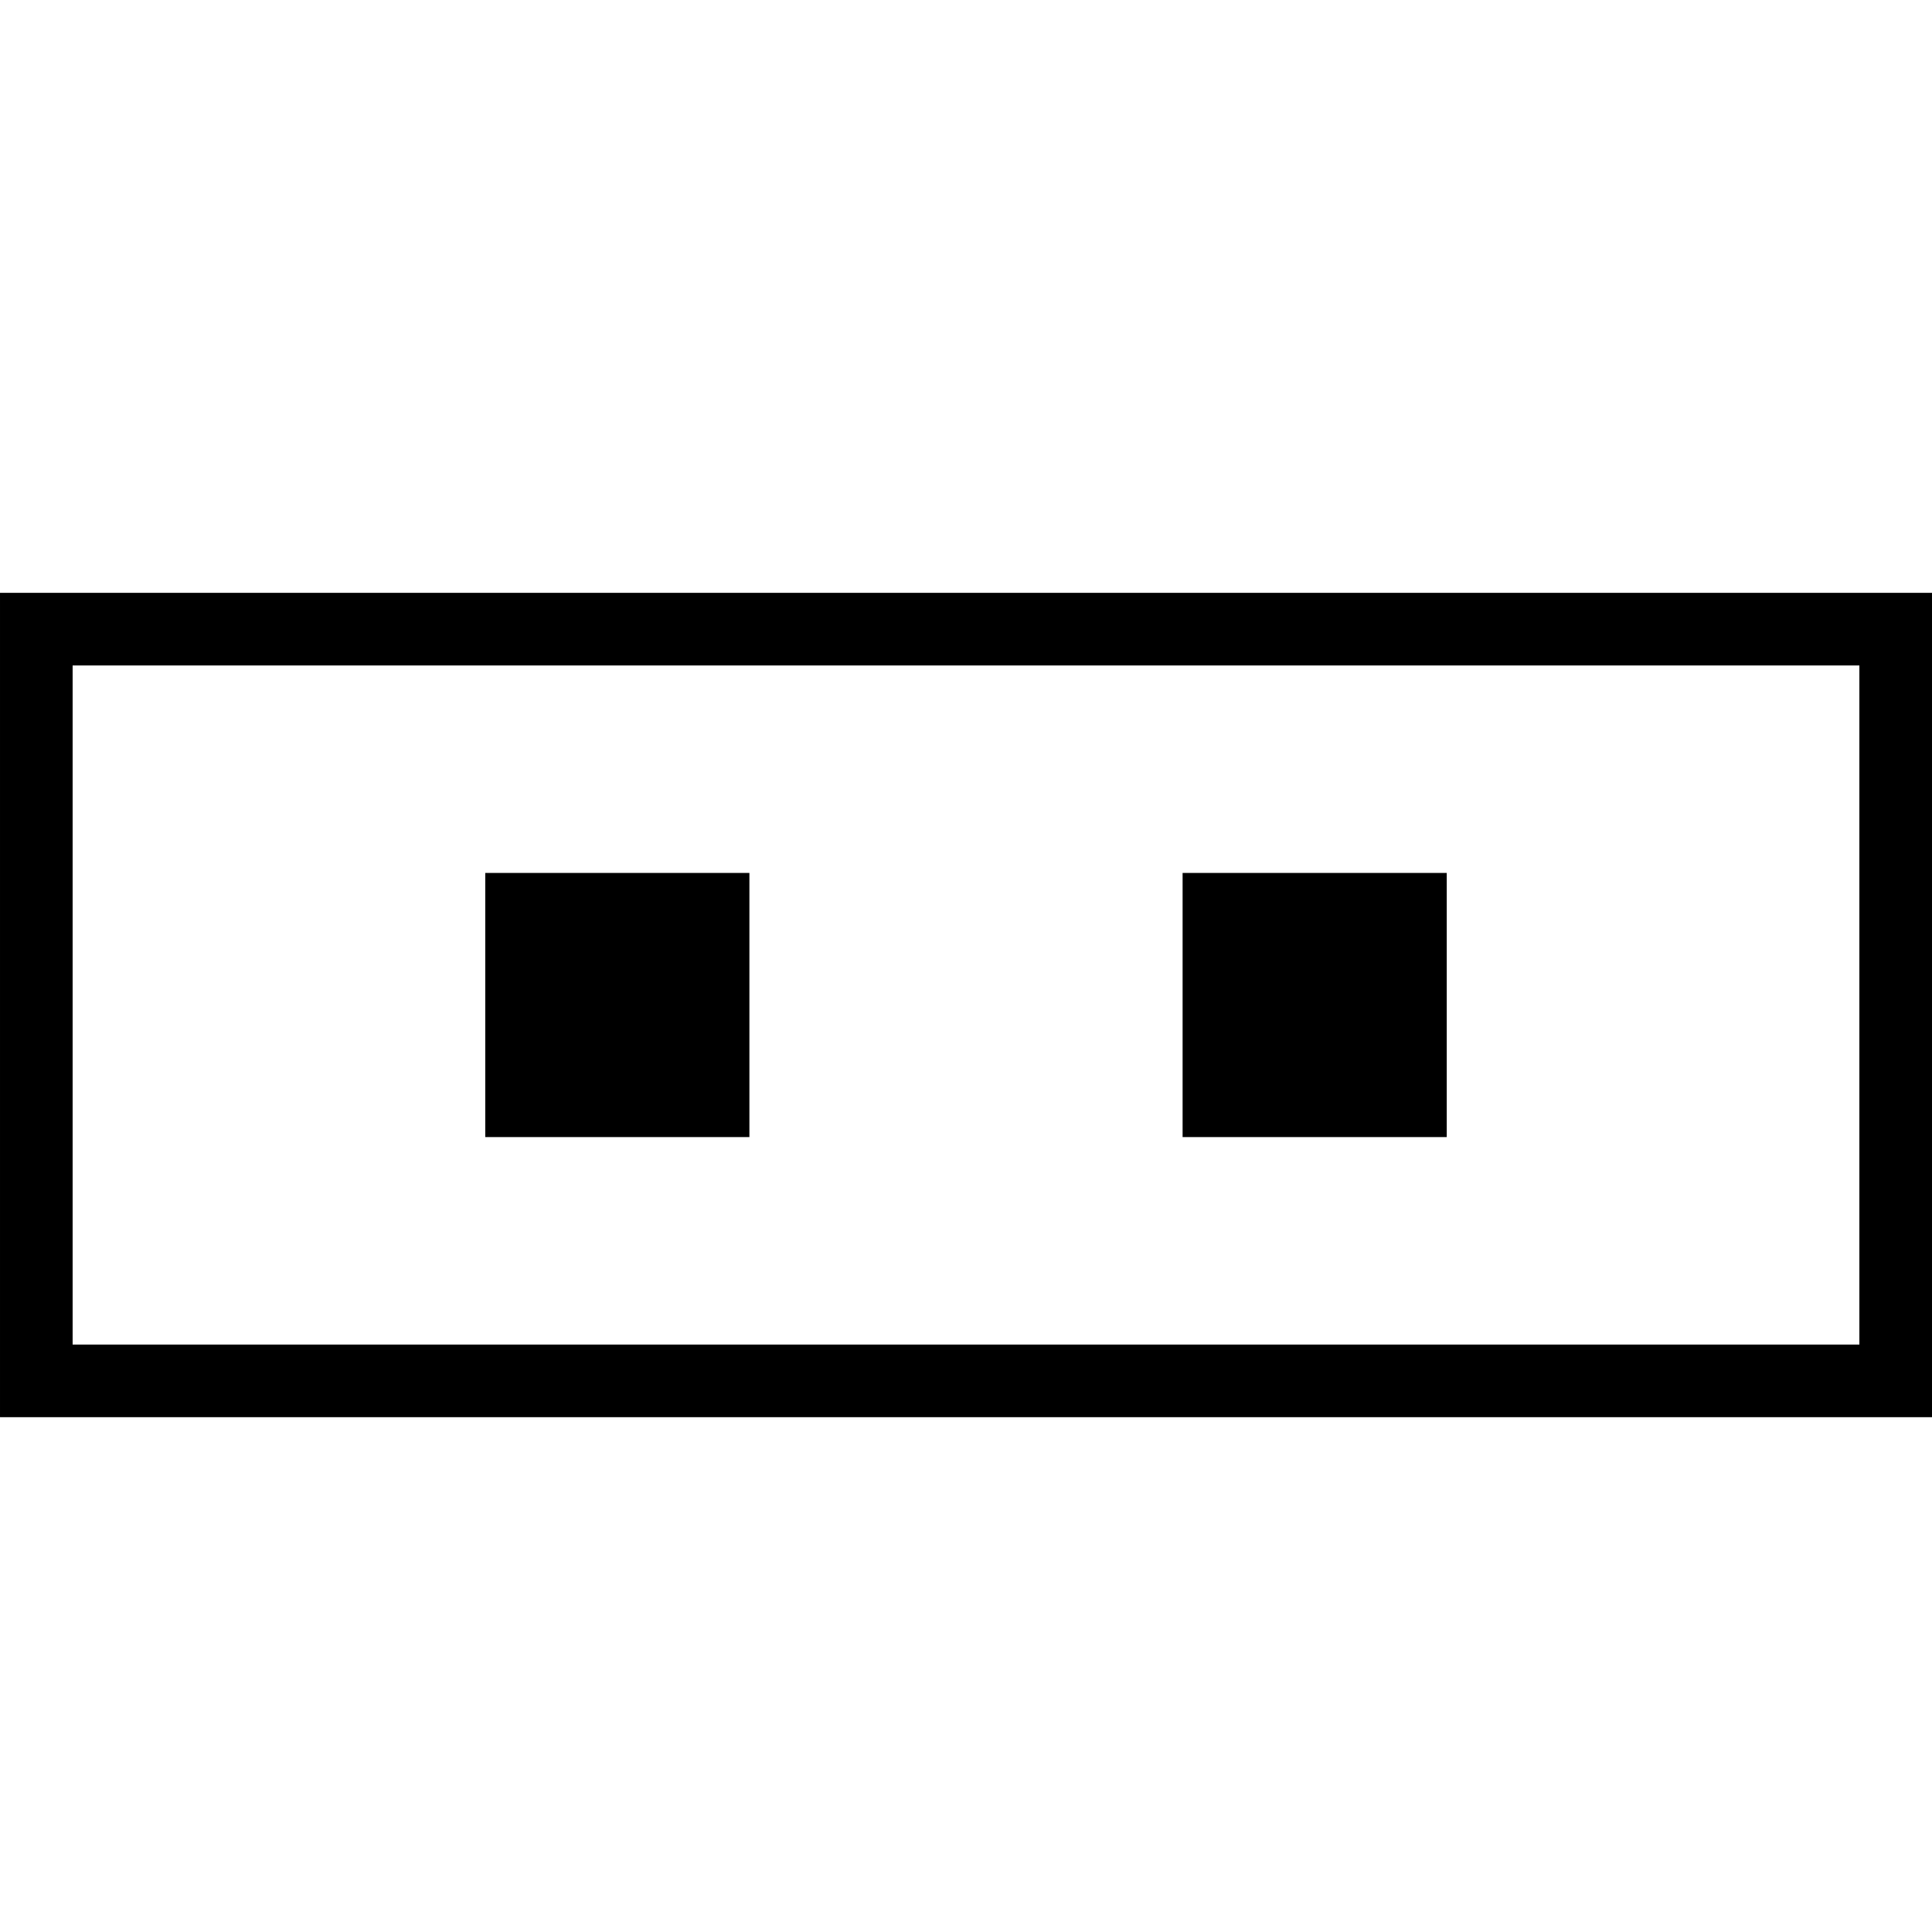
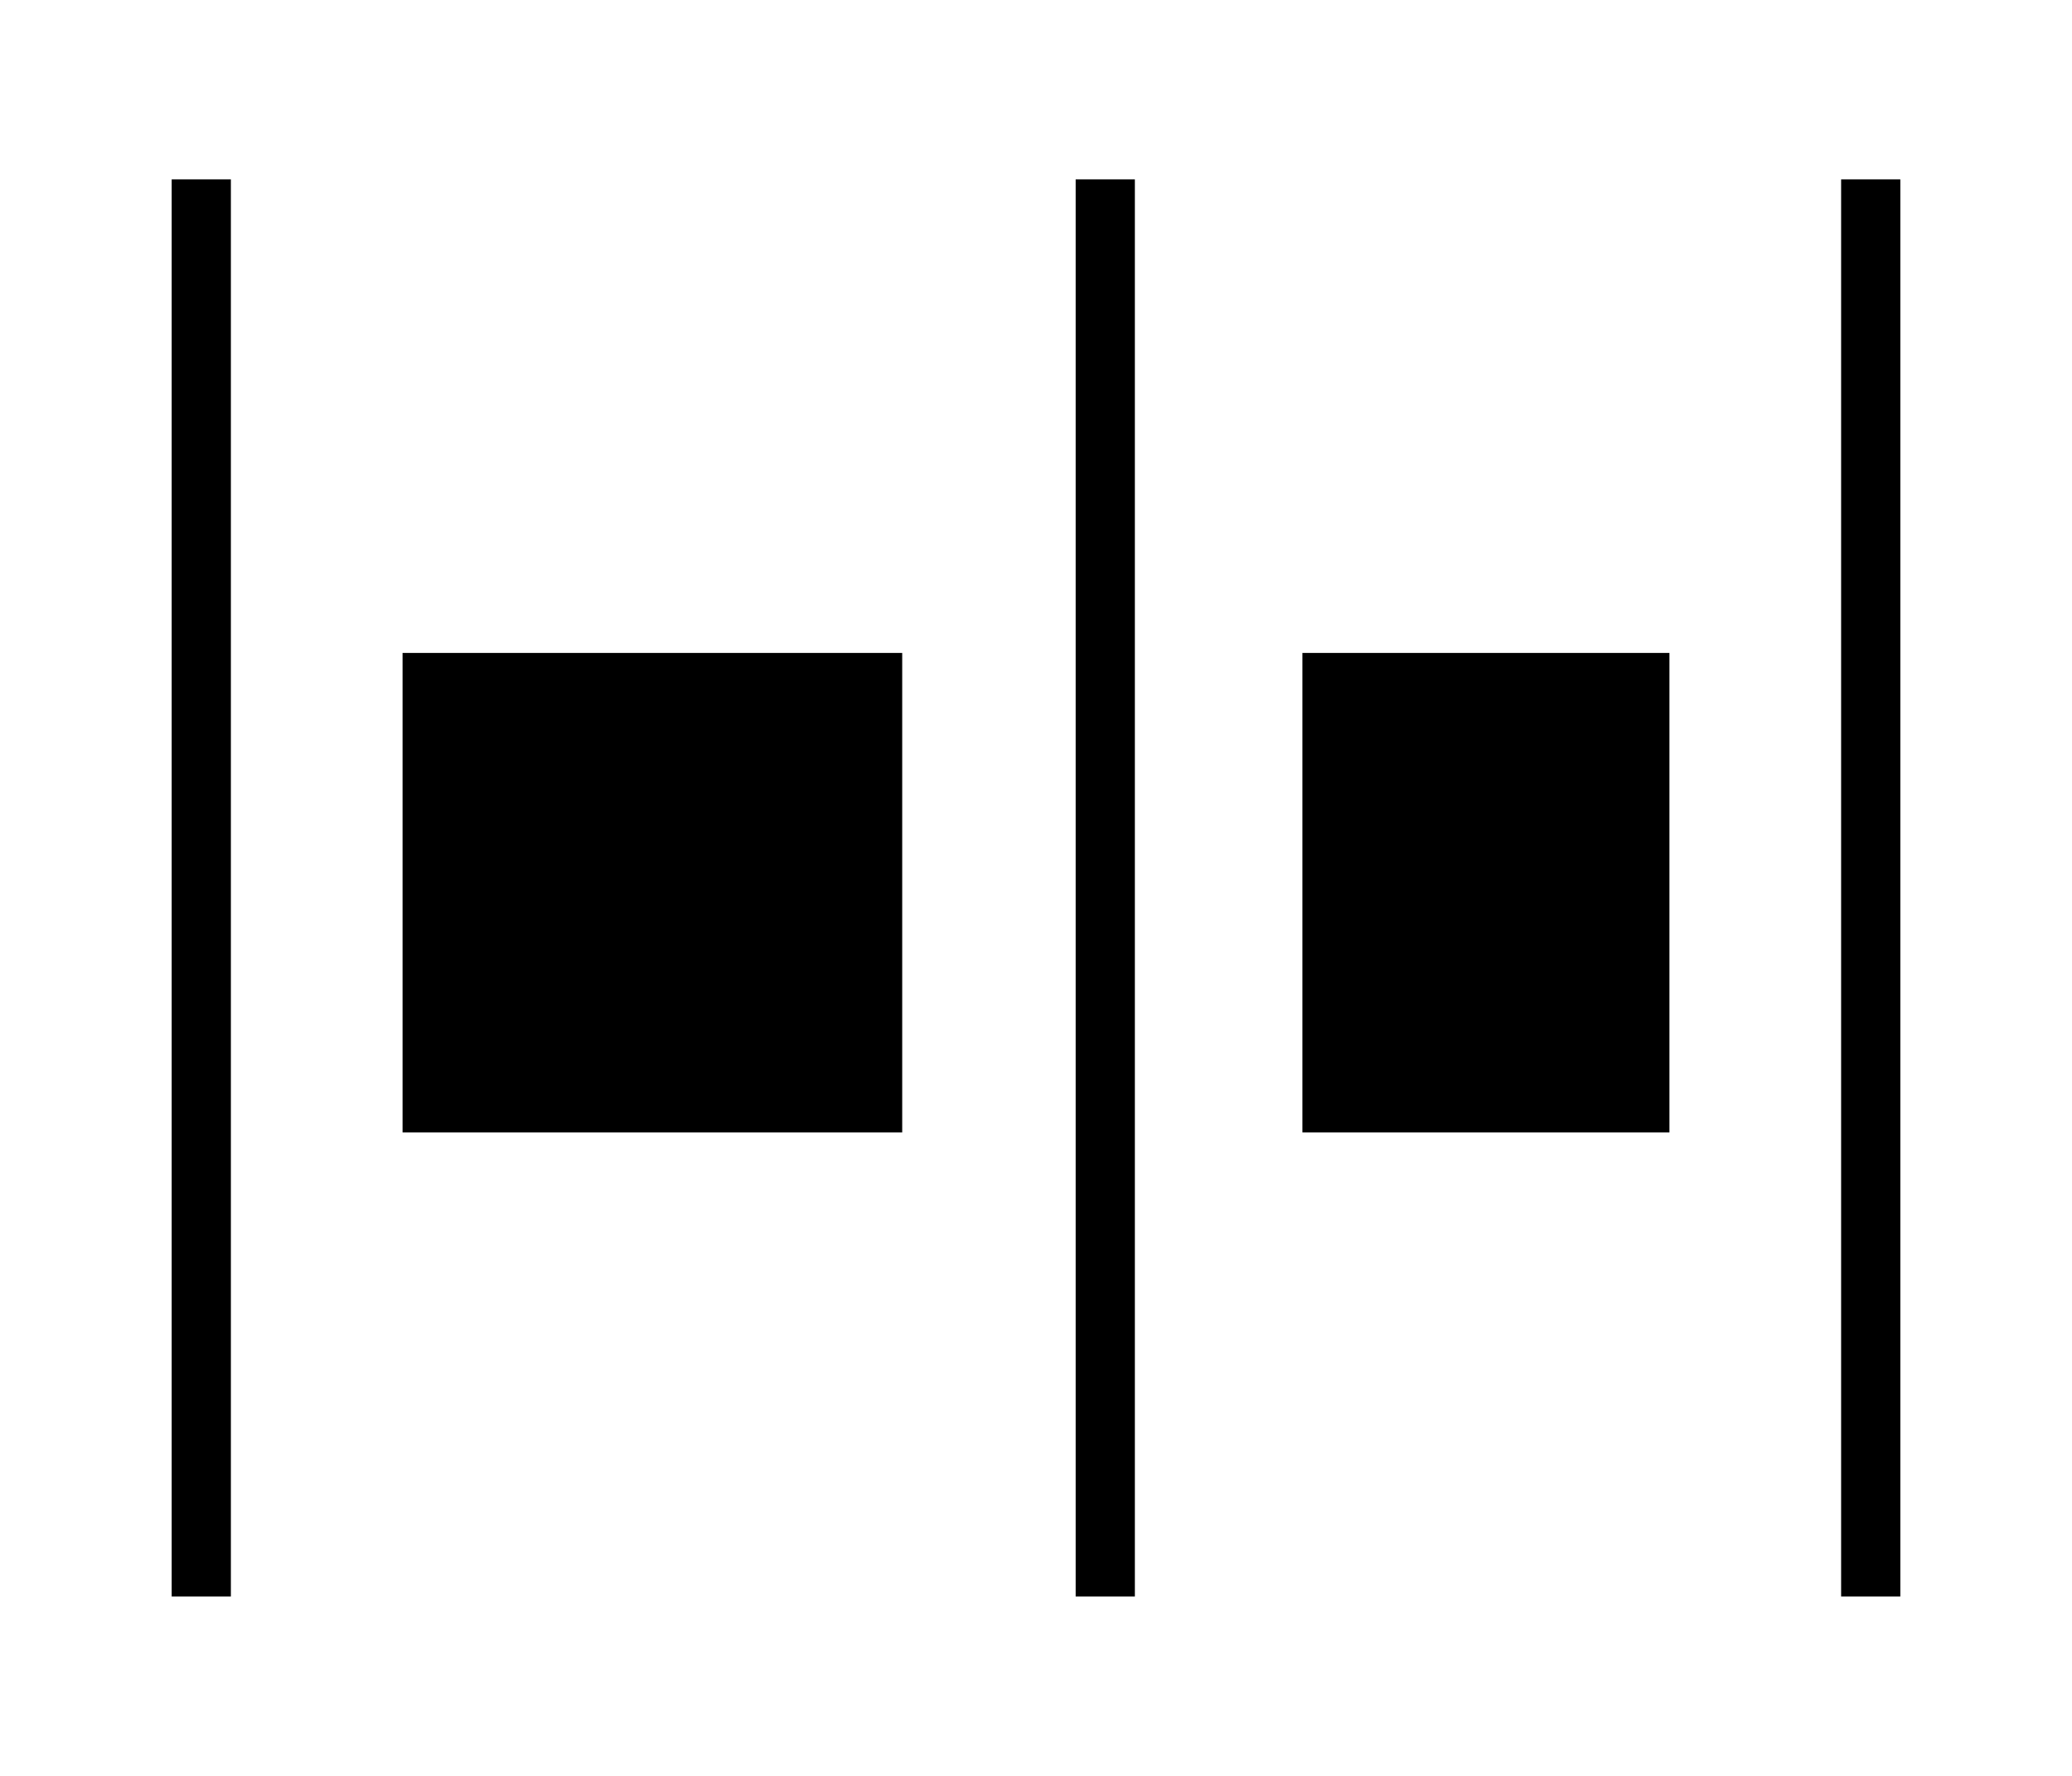
- <svg xmlns="http://www.w3.org/2000/svg" id="svg1346" version="1.1" viewBox="0 0 512 512" height="512" width="512">
-   <defs id="defs1340" />
-   <g transform="translate(0,-161.5333)" id="layer1">
-     <g transform="matrix(3.779528,0,0,3.779528,-484.3447,253.6484)" id="g1080">
-       <rect y="128.15" x="-111.095" height="135.467" width="135.467" id="rect1013" style="fill:none;fill-opacity:0.588;stroke-width:0.859" transform="rotate(-90)" />
-       <path id="path1015" d="m 128.15,74.997 h 2.545 132.922 V 17.196 H 128.15 Z m 5.092,-5.092 v -47.617 h 125.282 v 47.617 z" style="color:#000000;font-style:normal;font-variant:normal;font-weight:normal;font-stretch:normal;font-size:medium;line-height:normal;font-family:sans-serif;font-variant-ligatures:normal;font-variant-position:normal;font-variant-caps:normal;font-variant-numeric:normal;font-variant-alternates:normal;font-feature-settings:normal;text-indent:0;text-align:start;text-decoration:none;text-decoration-line:none;text-decoration-style:solid;text-decoration-color:#000000;letter-spacing:normal;word-spacing:normal;text-transform:none;writing-mode:lr-tb;direction:ltr;text-orientation:mixed;dominant-baseline:auto;baseline-shift:baseline;text-anchor:start;white-space:normal;shape-padding:0;clip-rule:nonzero;display:inline;overflow:visible;visibility:visible;opacity:1;isolation:auto;mix-blend-mode:normal;color-interpolation:sRGB;color-interpolation-filters:linearRGB;solid-color:#000000;solid-opacity:1;vector-effect:none;fill:#000000;fill-opacity:1;fill-rule:nonzero;stroke:none;stroke-width:5.093;stroke-linecap:butt;stroke-linejoin:miter;stroke-miterlimit:4;stroke-dasharray:none;stroke-dashoffset:0;stroke-opacity:1;color-rendering:auto;image-rendering:auto;shape-rendering:auto;text-rendering:auto;enable-background:accumulate" />
-       <g id="g1047" transform="translate(-1.603611)">
-         <rect transform="scale(-1,1)" style="fill:#000000;fill-opacity:1;stroke:none;stroke-width:3.204;stroke-miterlimit:4;stroke-dasharray:none;stroke-opacity:1" id="rect1017" width="18.521" height="18.521" x="-231.195" y="36.836" />
-         <rect transform="scale(-1,1)" style="fill:#000000;fill-opacity:1;stroke:none;stroke-width:3.204;stroke-miterlimit:4;stroke-dasharray:none;stroke-opacity:1" id="rect1021" width="18.521" height="18.521" x="-182.299" y="36.836" />
-       </g>
-     </g>
-   </g>
+ <svg xmlns="http://www.w3.org/2000/svg" id="Layer_1" data-name="Layer 1" viewBox="0 0 35 30">
+   <rect x="31.1" y="3.03" width="1" height="23.94" />
+   <rect x="18.17" y="3.03" width="1" height="23.94" />
+   <rect x="2.9" y="3.03" width="1" height="23.94" />
+   <rect x="6.8" y="11.03" width="8.44" height="8.1" />
+   <rect x="22" y="11.03" width="6.2" height="8.1" />
</svg>
